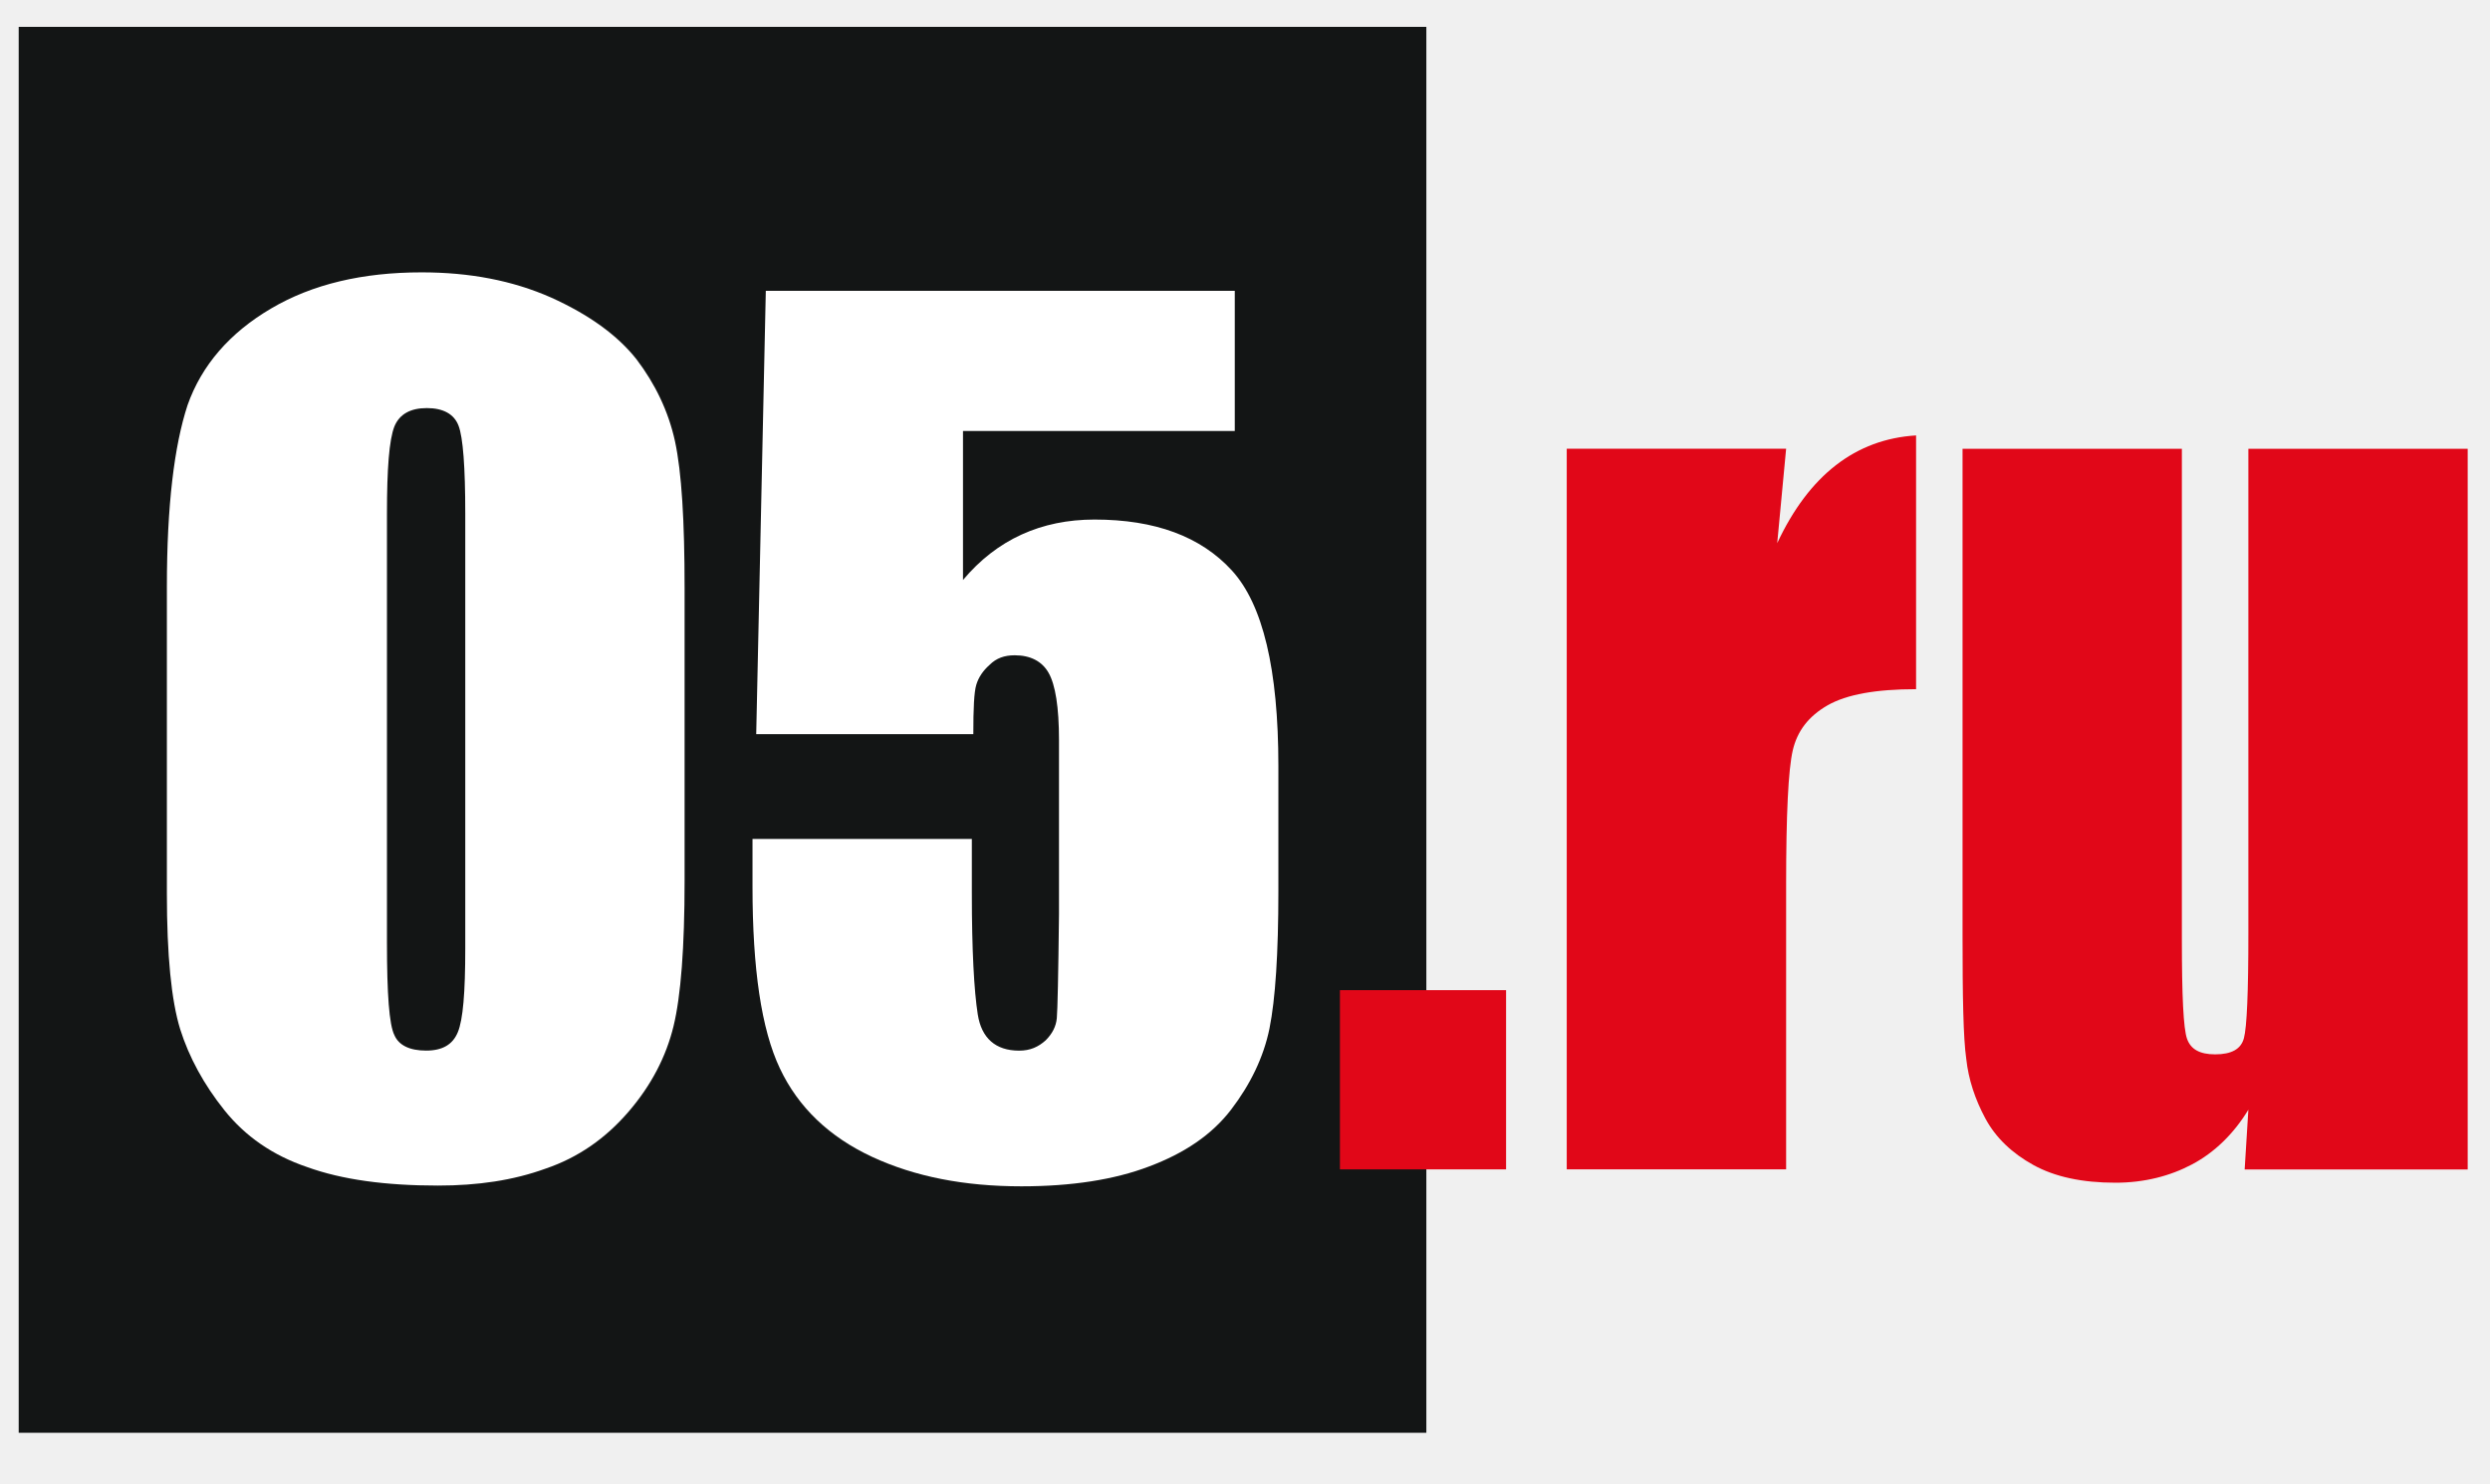
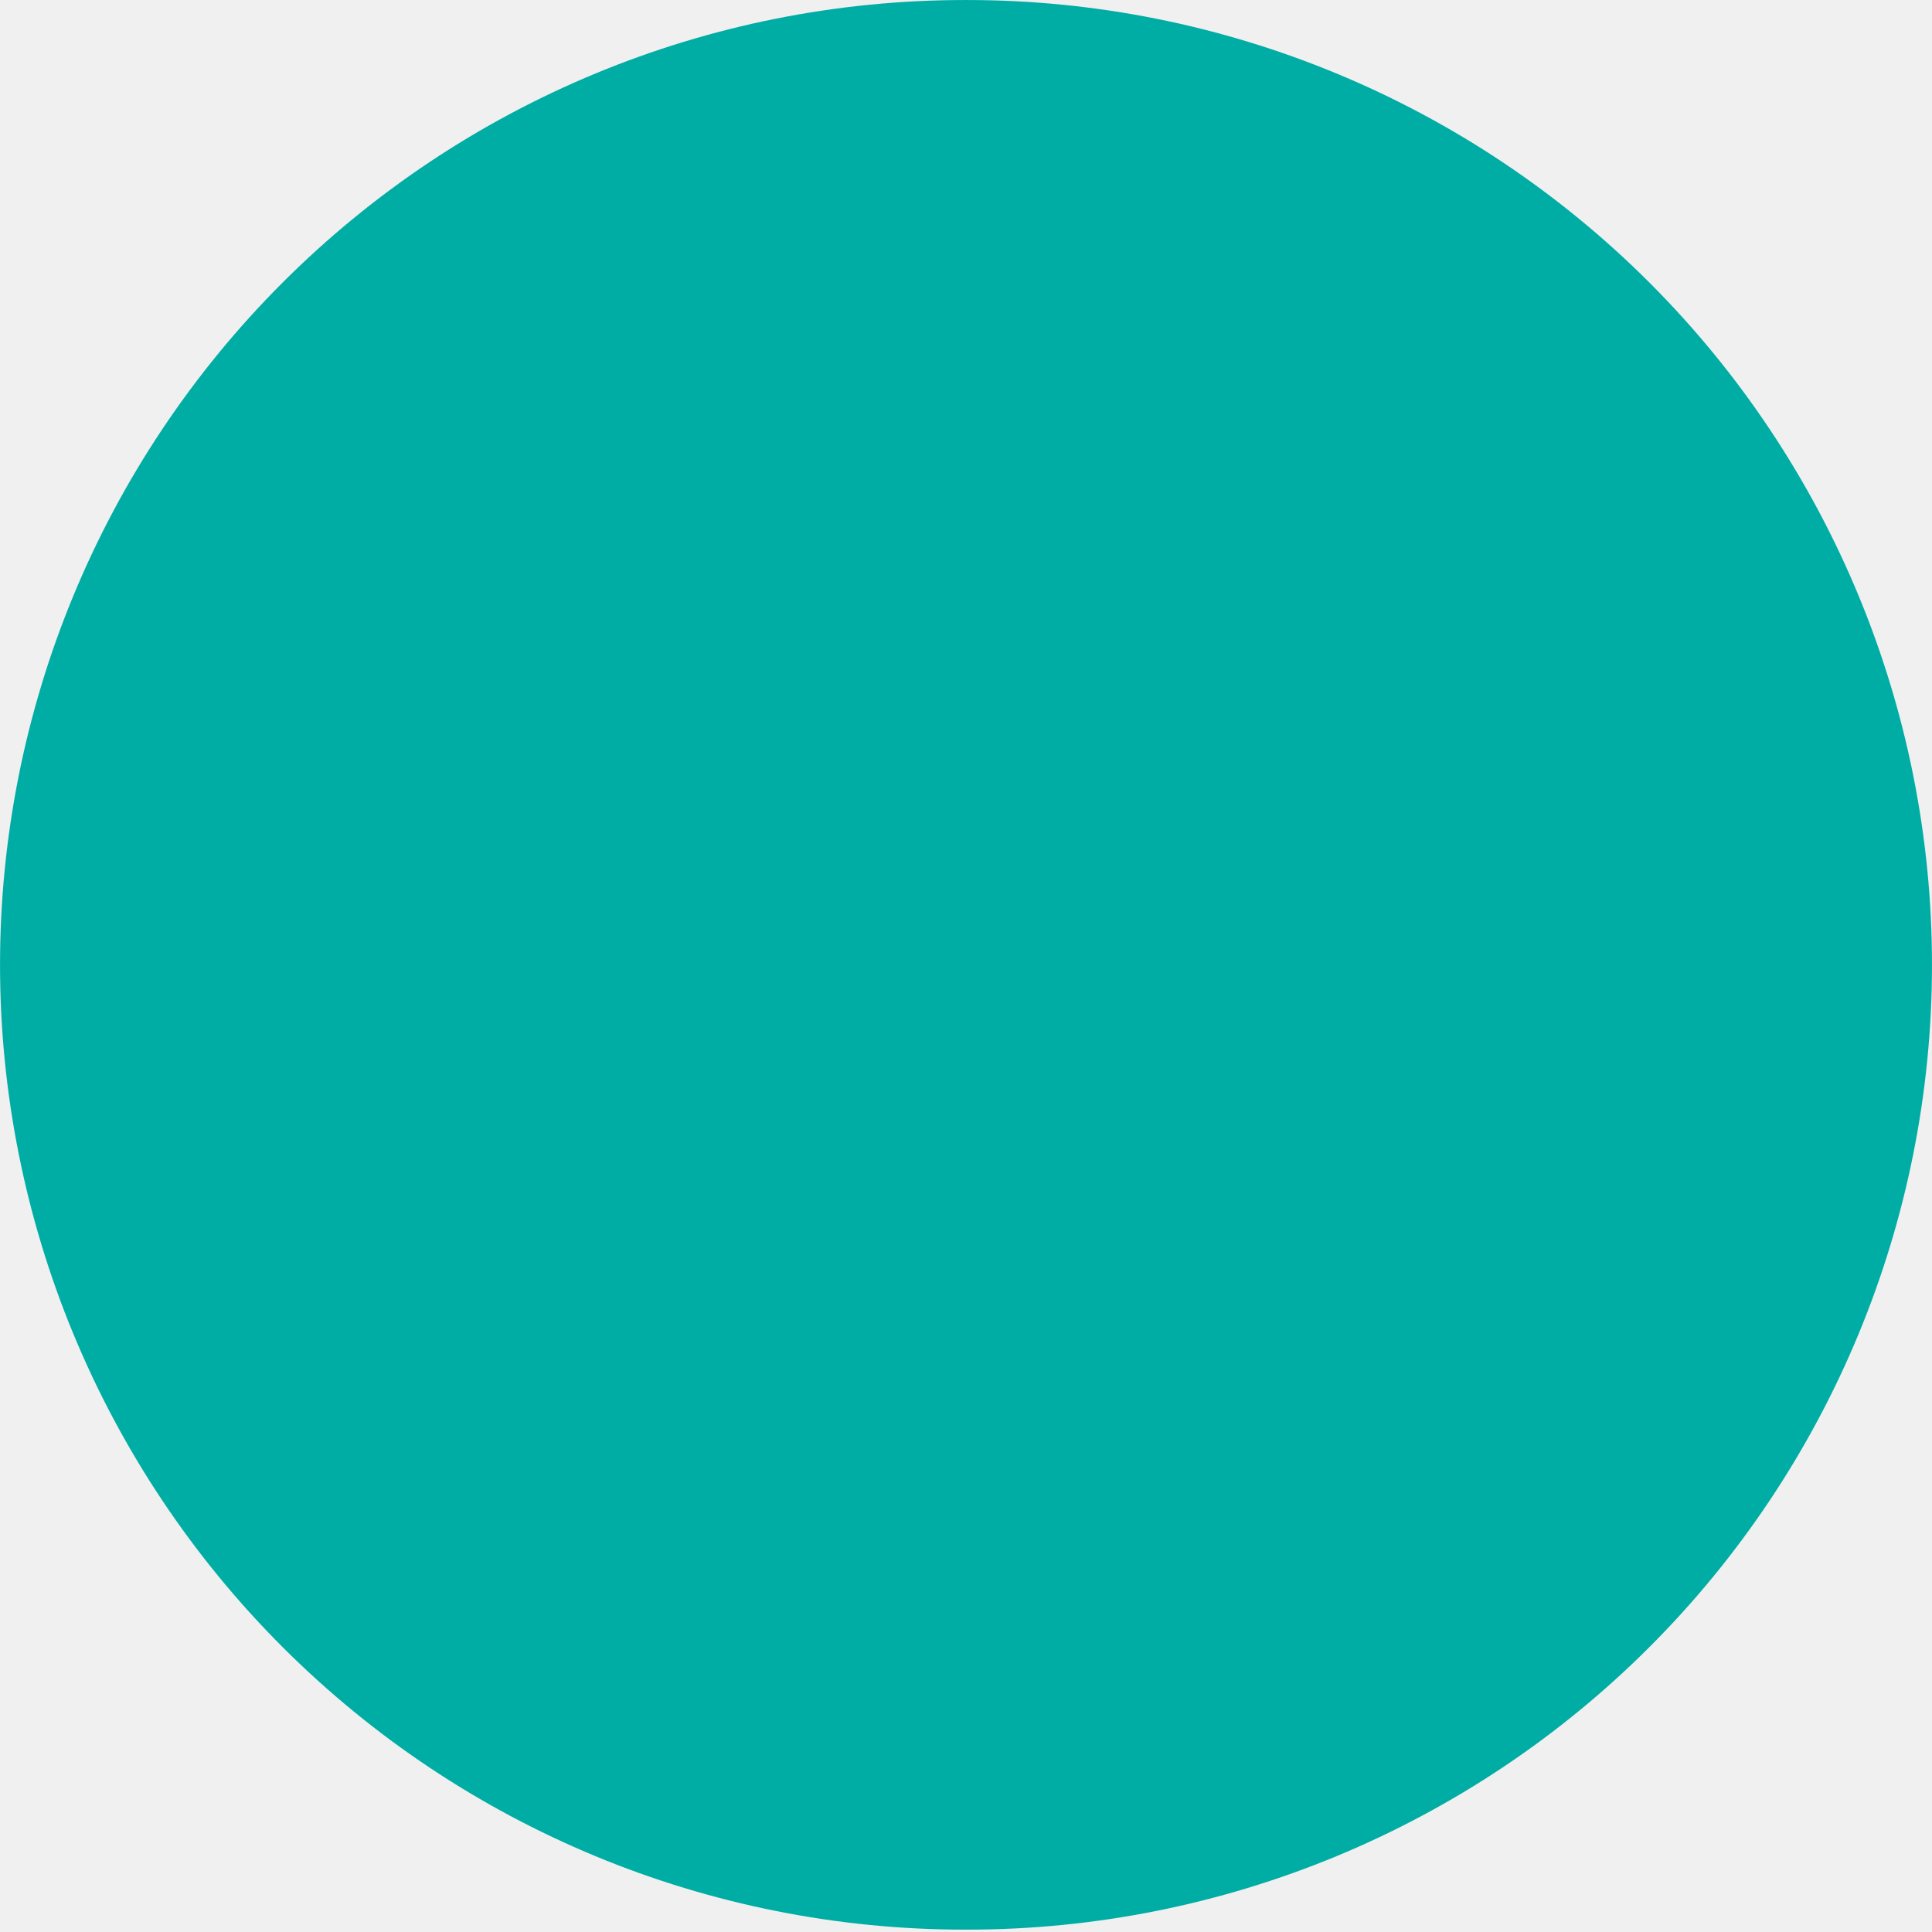
- <svg xmlns="http://www.w3.org/2000/svg" width="47" height="28" viewBox="0 0 47 28" fill="none">
-   <path d="M26.923 0.507H0.353V27.045H26.923V0.507Z" fill="#131515" />
-   <path d="M12.922 11.101V16.628C12.922 17.881 12.852 18.8 12.713 19.371C12.574 19.942 12.295 20.485 11.863 20.986C11.431 21.488 10.915 21.849 10.301 22.058C9.688 22.281 9.019 22.379 8.266 22.379C7.276 22.379 6.454 22.267 5.799 22.03C5.143 21.808 4.628 21.446 4.237 20.958C3.847 20.471 3.568 19.956 3.401 19.427C3.234 18.884 3.15 18.035 3.15 16.865V11.073C3.15 9.541 3.289 8.413 3.54 7.648C3.805 6.896 4.335 6.283 5.116 5.824C5.896 5.364 6.844 5.141 7.959 5.141C8.866 5.141 9.674 5.295 10.399 5.615C11.11 5.935 11.654 6.325 12.016 6.784C12.365 7.244 12.616 7.759 12.741 8.33C12.867 8.915 12.922 9.834 12.922 11.101ZM8.782 9.694C8.782 8.817 8.74 8.26 8.656 8.038C8.573 7.815 8.364 7.703 8.057 7.703C7.75 7.703 7.541 7.815 7.444 8.051C7.346 8.302 7.304 8.845 7.304 9.694V17.798C7.304 18.759 7.346 19.343 7.444 19.538C7.527 19.733 7.736 19.831 8.043 19.831C8.35 19.831 8.545 19.719 8.642 19.483C8.74 19.246 8.782 18.731 8.782 17.909V9.694Z" fill="white" />
-   <path d="M23.307 5.477V8.136H18.177V10.948C18.818 10.183 19.655 9.807 20.659 9.807C21.802 9.807 22.666 10.127 23.252 10.768C23.837 11.408 24.13 12.633 24.13 14.457V16.824C24.13 17.994 24.074 18.857 23.962 19.414C23.851 19.957 23.6 20.472 23.238 20.945C22.875 21.419 22.359 21.767 21.69 22.018C21.035 22.268 20.226 22.393 19.279 22.393C18.205 22.393 17.271 22.212 16.462 21.837C15.654 21.461 15.068 20.904 14.72 20.166C14.371 19.428 14.204 18.286 14.204 16.741V15.836H18.344V16.866C18.344 17.938 18.386 18.704 18.456 19.149C18.526 19.595 18.791 19.832 19.237 19.832C19.446 19.832 19.599 19.762 19.738 19.637C19.864 19.511 19.934 19.372 19.948 19.219C19.962 19.066 19.976 18.411 19.989 17.256V13.97C19.989 13.343 19.92 12.926 19.794 12.703C19.669 12.48 19.446 12.369 19.153 12.369C18.958 12.369 18.805 12.424 18.679 12.55C18.554 12.661 18.47 12.786 18.428 12.926C18.386 13.065 18.372 13.371 18.372 13.858H14.274L14.455 5.49H23.307V5.477Z" fill="white" />
-   <path d="M28.428 18.69V22.073H25.292V18.69H28.428Z" fill="#E10718" />
-   <path d="M33.714 8.47L33.546 10.252C34.146 8.971 35.024 8.289 36.167 8.219V13.009C35.414 13.009 34.857 13.107 34.494 13.315C34.132 13.524 33.923 13.803 33.839 14.165C33.755 14.527 33.714 15.376 33.714 16.699V22.073H29.573V8.47H33.714Z" fill="#E10718" />
-   <path d="M46.579 8.471V22.075H42.369L42.439 20.947C42.16 21.406 41.798 21.754 41.38 21.977C40.961 22.2 40.473 22.325 39.93 22.325C39.302 22.325 38.786 22.214 38.382 21.991C37.978 21.768 37.671 21.476 37.476 21.114C37.281 20.752 37.156 20.376 37.114 19.986C37.058 19.596 37.044 18.817 37.044 17.647V8.471H41.184V17.73C41.184 18.789 41.212 19.415 41.282 19.61C41.352 19.805 41.519 19.902 41.812 19.902C42.118 19.902 42.3 19.805 42.355 19.596C42.411 19.387 42.439 18.733 42.439 17.619V8.471H46.579Z" fill="#E10718" />
+ <svg xmlns="http://www.w3.org/2000/svg" width="100%" height="100%" viewBox="0 0 24 24" version="1.1" xml:space="preserve" style="fill-rule:evenodd;clip-rule:evenodd;stroke-linejoin:round;stroke-miterlimit:2;">
+   <g id="Artboard1" transform="matrix(0.903252,0,0,0.904364,-0.318432,-0.458254)">
+     <rect x="0.353" y="0.507" width="26.571" height="26.538" style="fill:none;" />
+     <clipPath id="_clip1">
+       <rect x="0.353" y="0.507" width="26.571" height="26.538" />
+     </clipPath>
+     <g clip-path="url(#_clip1)">
+       <g transform="matrix(1,0,0,0.99877,0,0.000623126)">
+         <path d="M26.923,13.774C26.923,10.256 25.525,6.881 23.037,4.393C20.549,1.905 17.174,0.507 13.656,0.507L13.62,0.507C10.101,0.507 6.727,1.905 4.239,4.393C1.75,6.881 0.353,10.256 0.353,13.774L0.353,13.777C0.353,17.296 1.75,20.671 4.239,23.159C6.727,25.647 10.101,27.045 13.62,27.045L13.656,27.045C17.174,27.045 20.549,25.647 23.037,23.159C25.525,20.671 26.923,17.296 26.923,13.777L26.923,13.774Z" style="fill:rgb(0,173,164);fill-rule:nonzero;" />
+       </g>
+     </g>
+   </g>
</svg>
